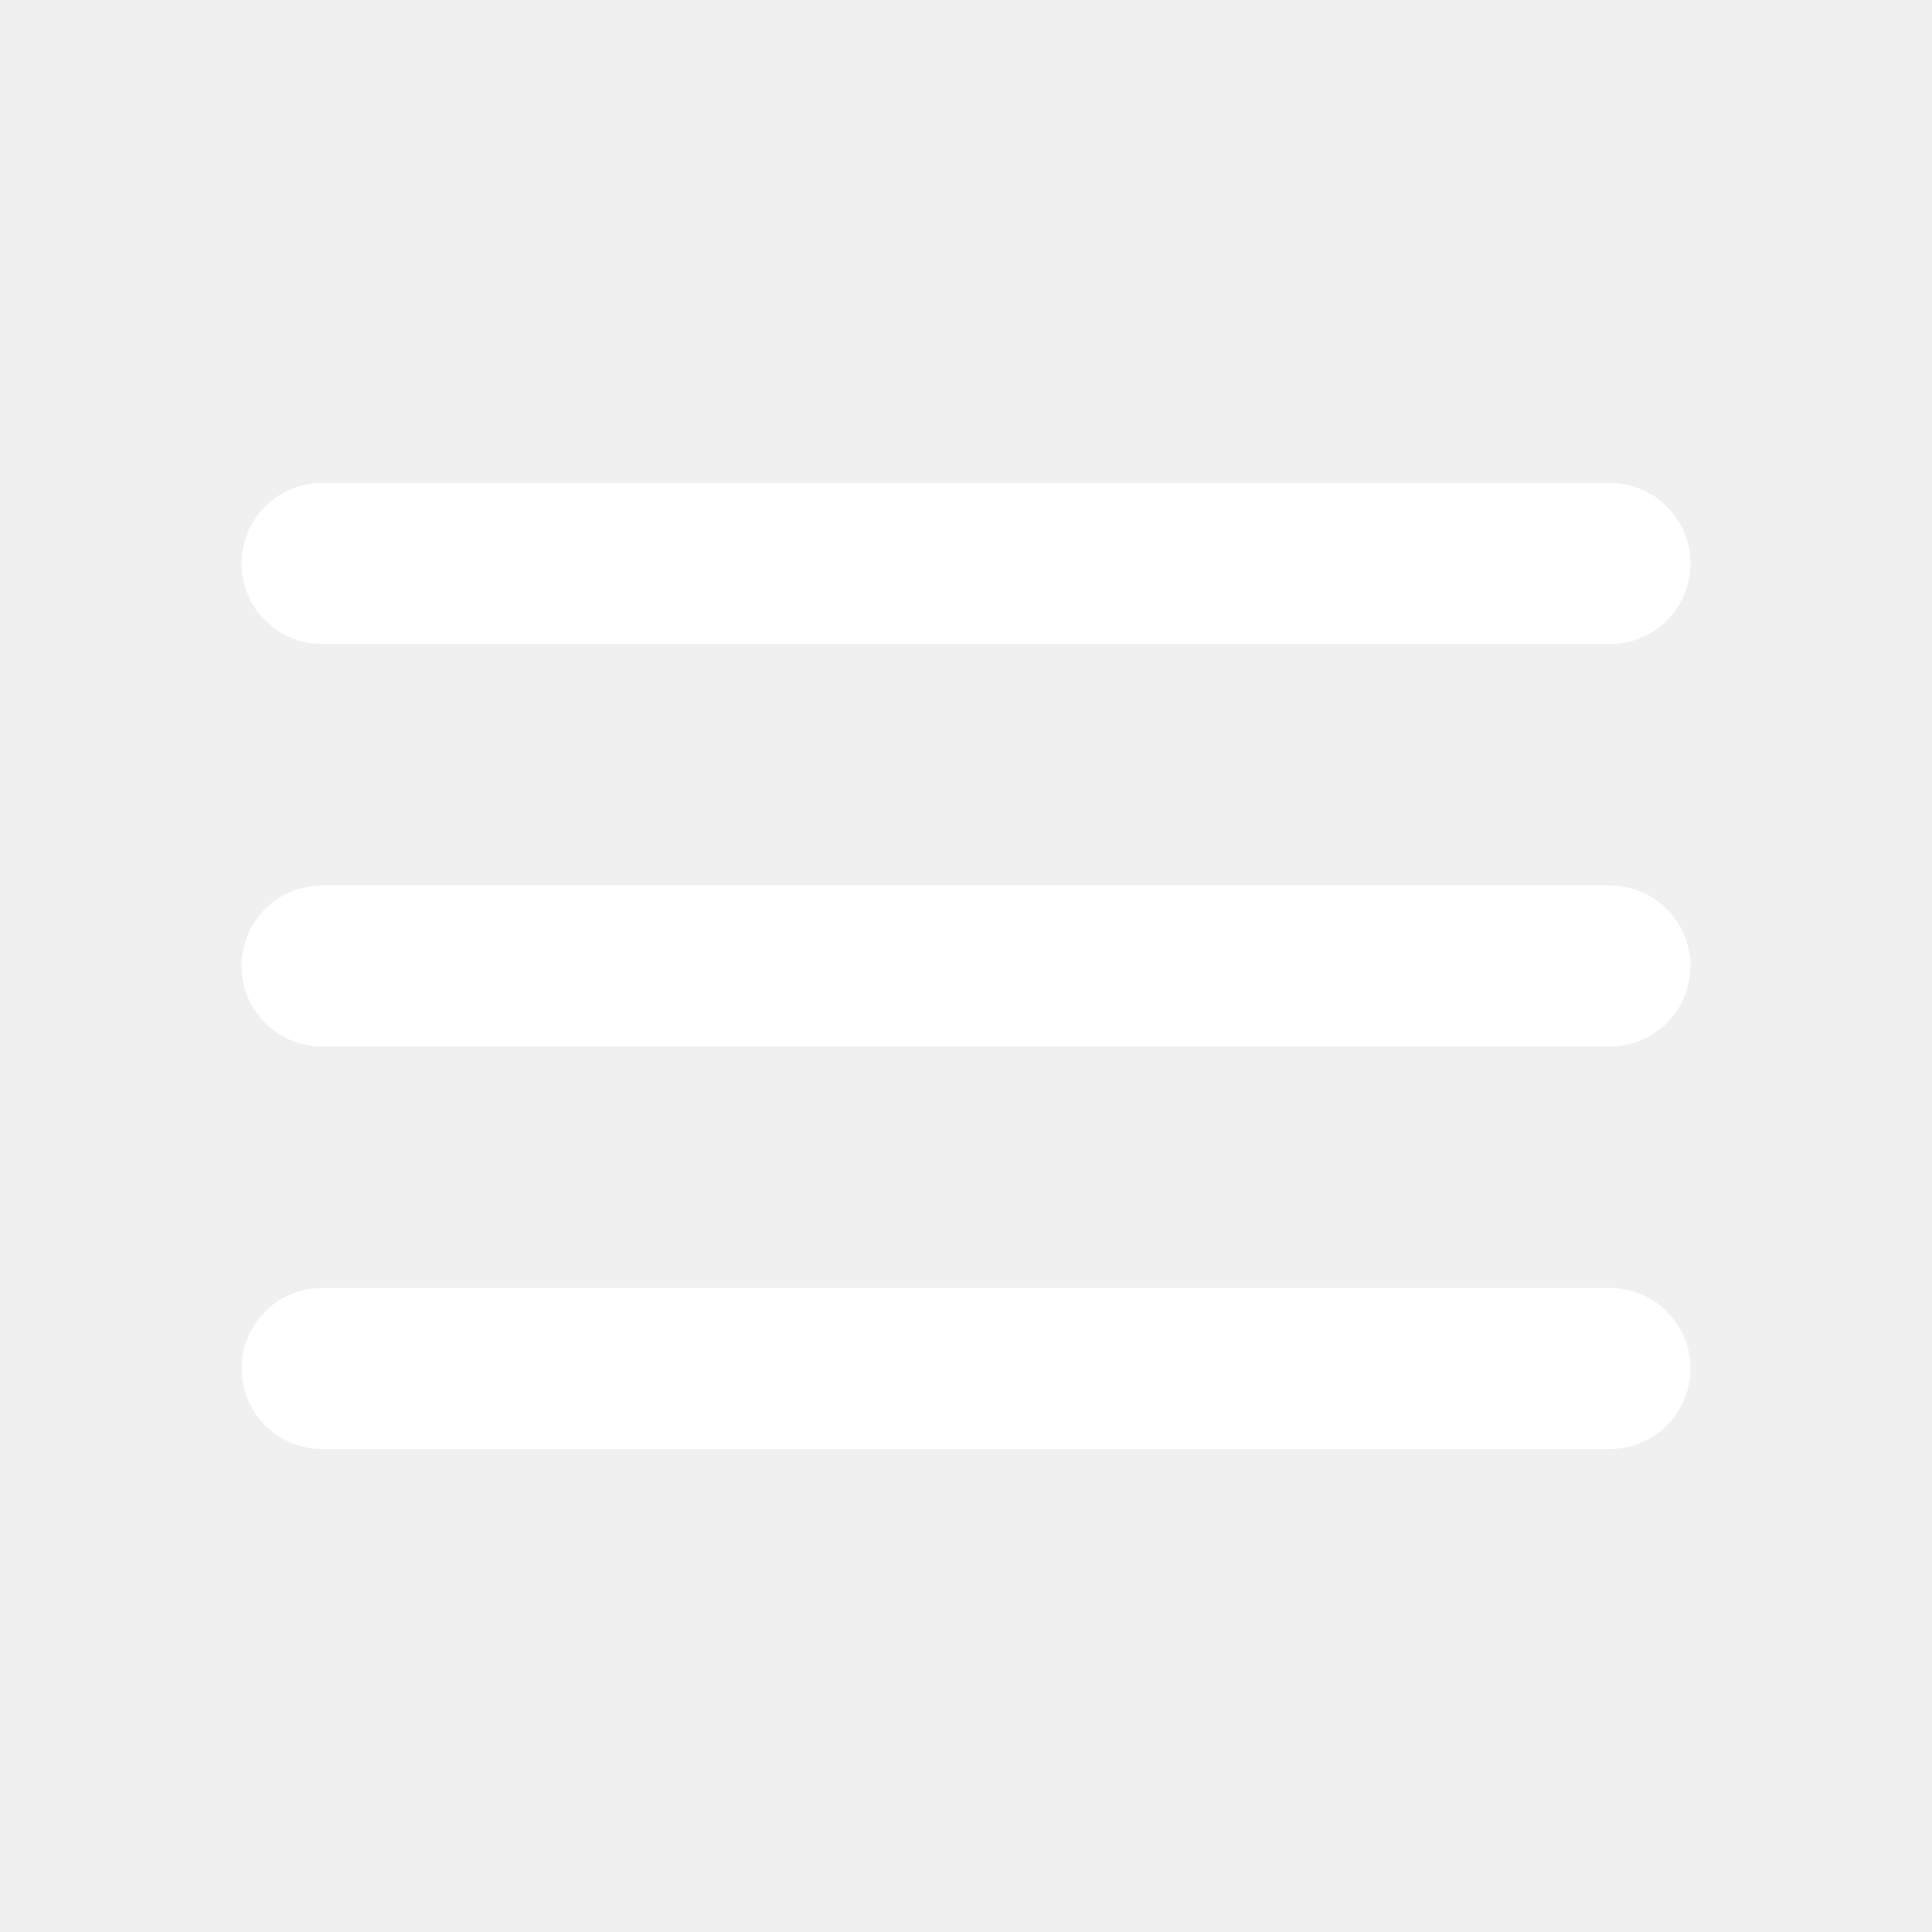
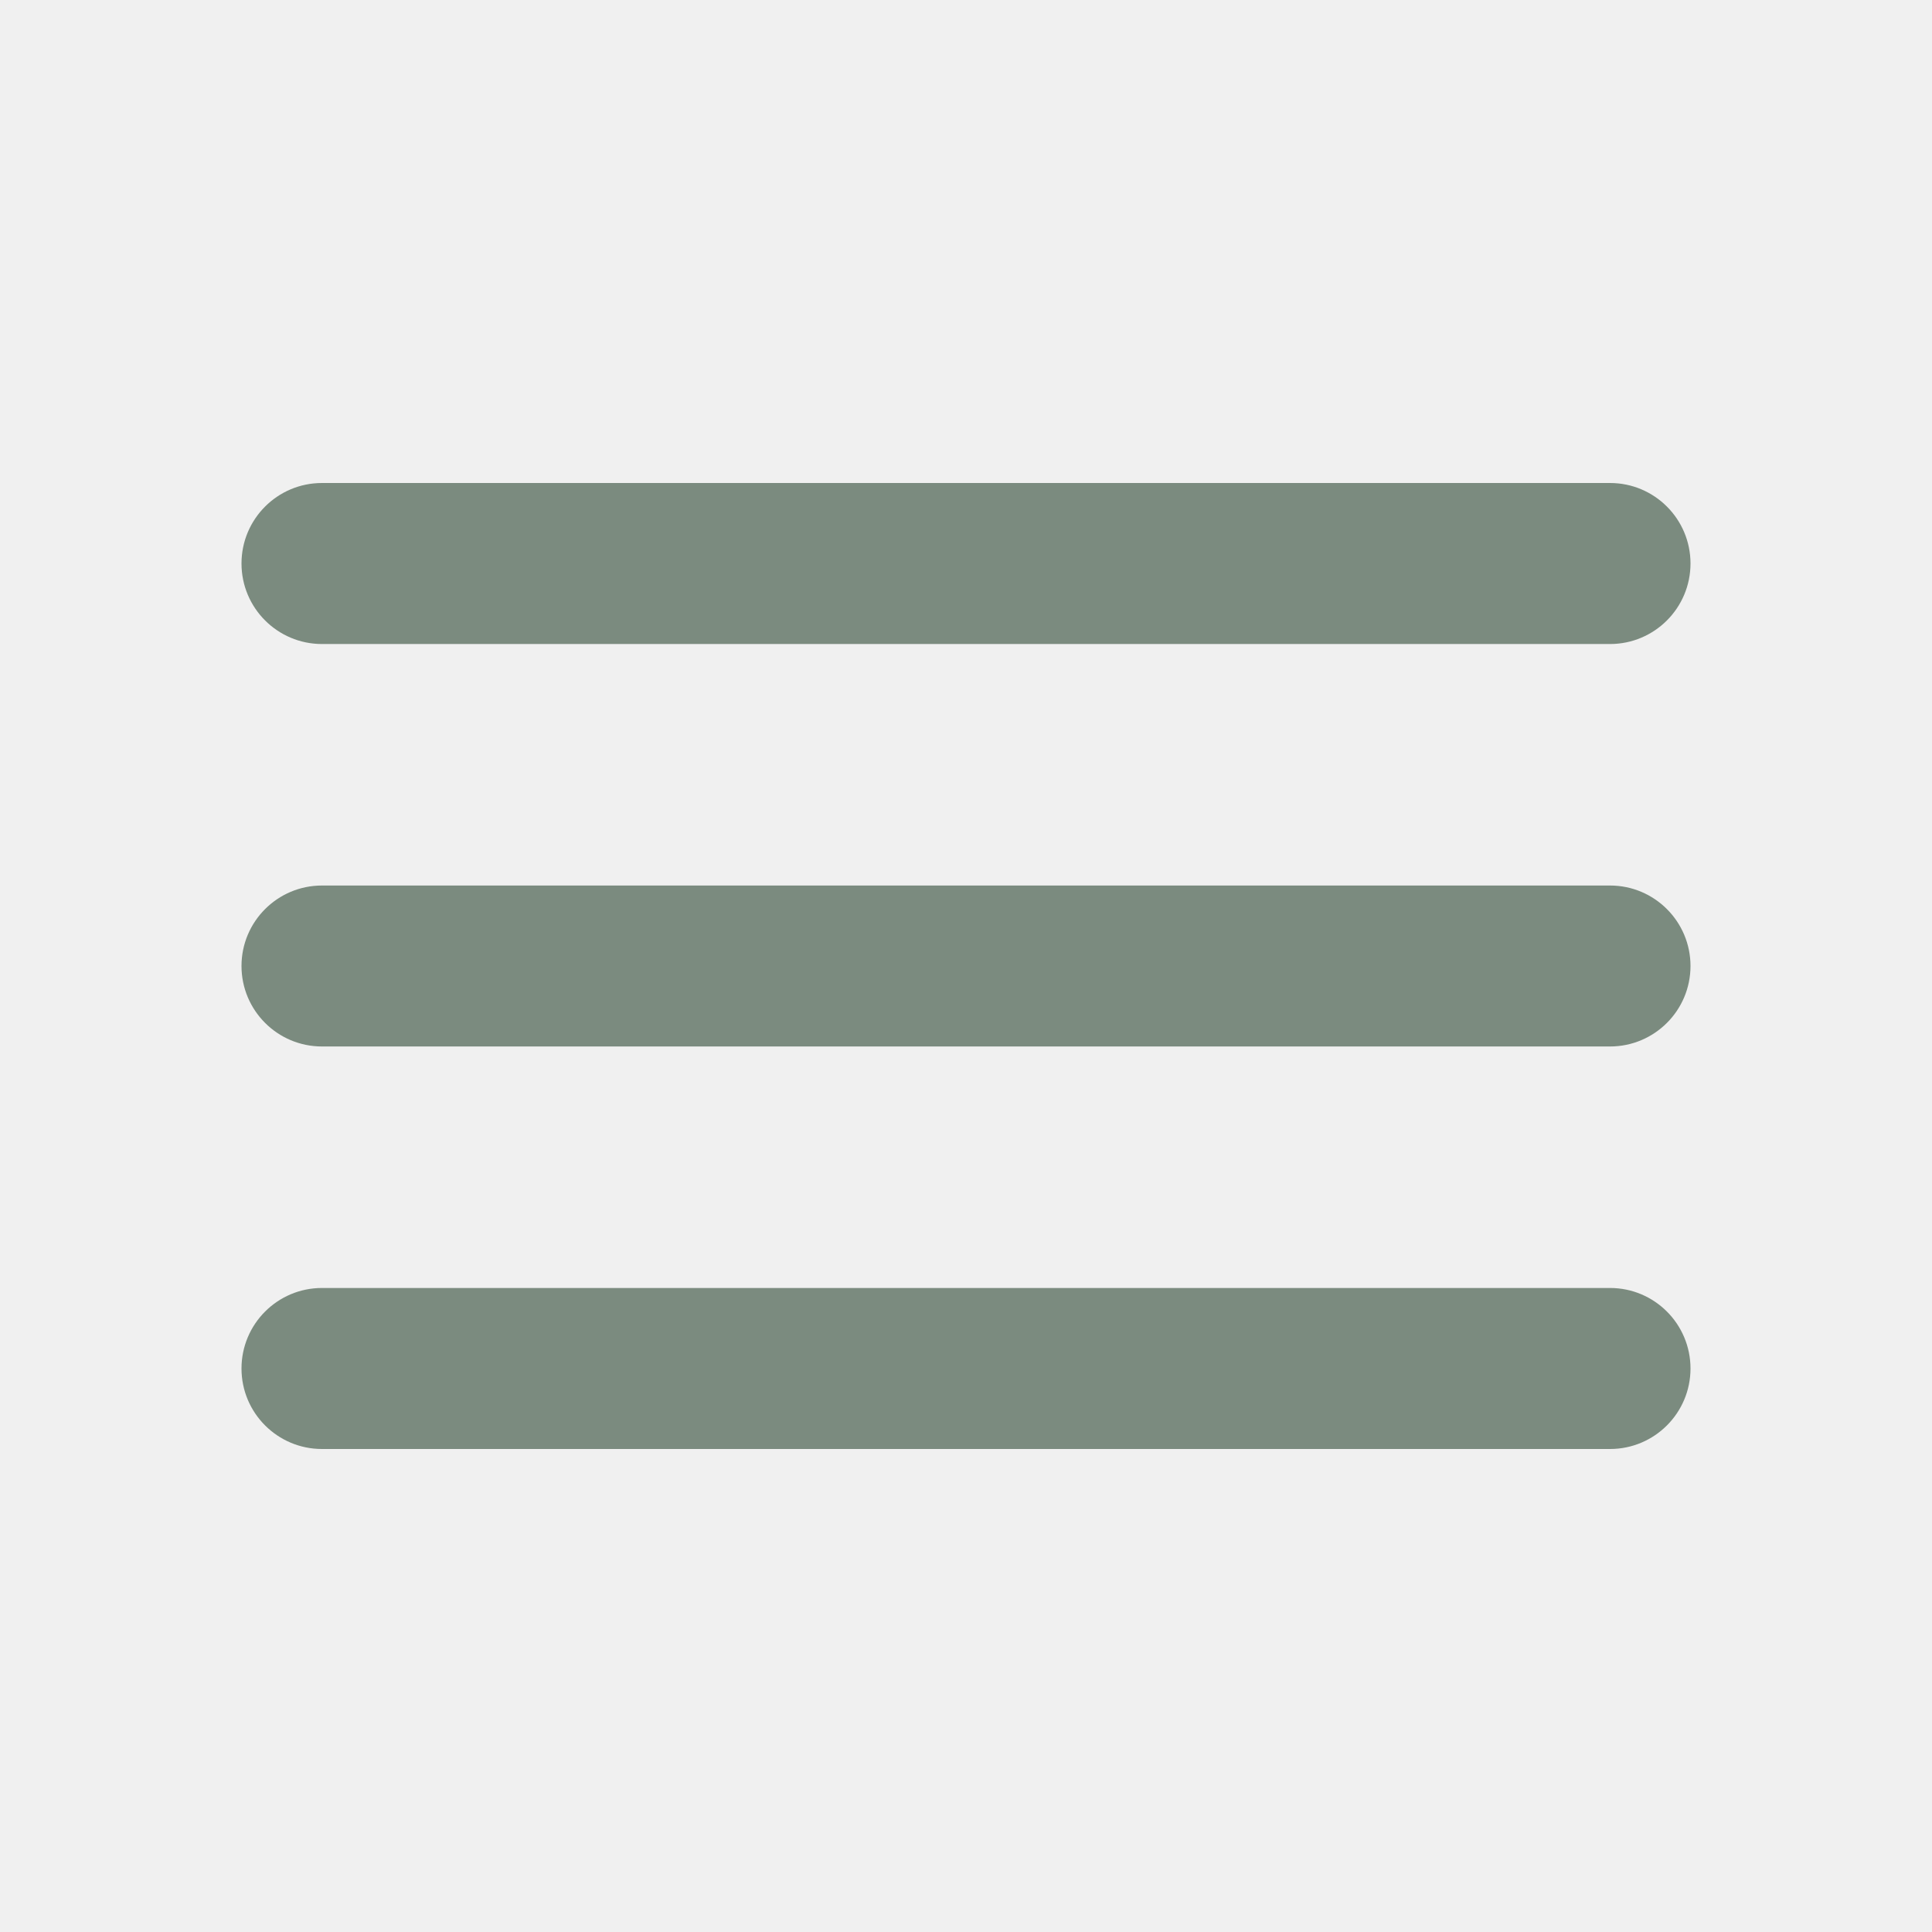
- <svg xmlns="http://www.w3.org/2000/svg" width="24" height="24" viewBox="0 0 24 24" fill="none">
-   <g clip-path="url(#clip0_26_312)">
-     <path d="M3 17C3 17.552 3.448 18 4 18H20C20.552 18 21 17.552 21 17C21 16.448 20.552 16 20 16H4C3.448 16 3 16.448 3 17ZM3 12C3 12.552 3.448 13 4 13H20C20.552 13 21 12.552 21 12C21 11.448 20.552 11 20 11H4C3.448 11 3 11.448 3 12ZM4 6C3.448 6 3 6.448 3 7C3 7.552 3.448 8 4 8H20C20.552 8 21 7.552 21 7C21 6.448 20.552 6 20 6H4Z" fill="white" />
+ <svg xmlns="http://www.w3.org/2000/svg" width="32" height="32" viewBox="0 0 32 32" fill="none">
+   <g clip-path="url(#clip0_1_98)">
+     <path d="M4 22.667C4 23.403 4.597 24 5.333 24H26.667C27.403 24 28 23.403 28 22.667C28 21.93 27.403 21.333 26.667 21.333H5.333C4.597 21.333 4 21.93 4 22.667ZM4 16C4 16.736 4.597 17.333 5.333 17.333H26.667C27.403 17.333 28 16.736 28 16C28 15.264 27.403 14.667 26.667 14.667H5.333C4.597 14.667 4 15.264 4 16ZM5.333 8C4.597 8 4 8.597 4 9.333C4 10.07 4.597 10.667 5.333 10.667H26.667C27.403 10.667 28 10.07 28 9.333C28 8.597 27.403 8 26.667 8H5.333Z" fill="#7B8B7F" />
  </g>
  <defs>
-     <clipPath id="clip0_26_312">
-       <rect width="24" height="24" fill="white" />
+     <clipPath id="clip0_1_98">
+       <rect width="32" height="32" fill="white" />
    </clipPath>
  </defs>
</svg>
